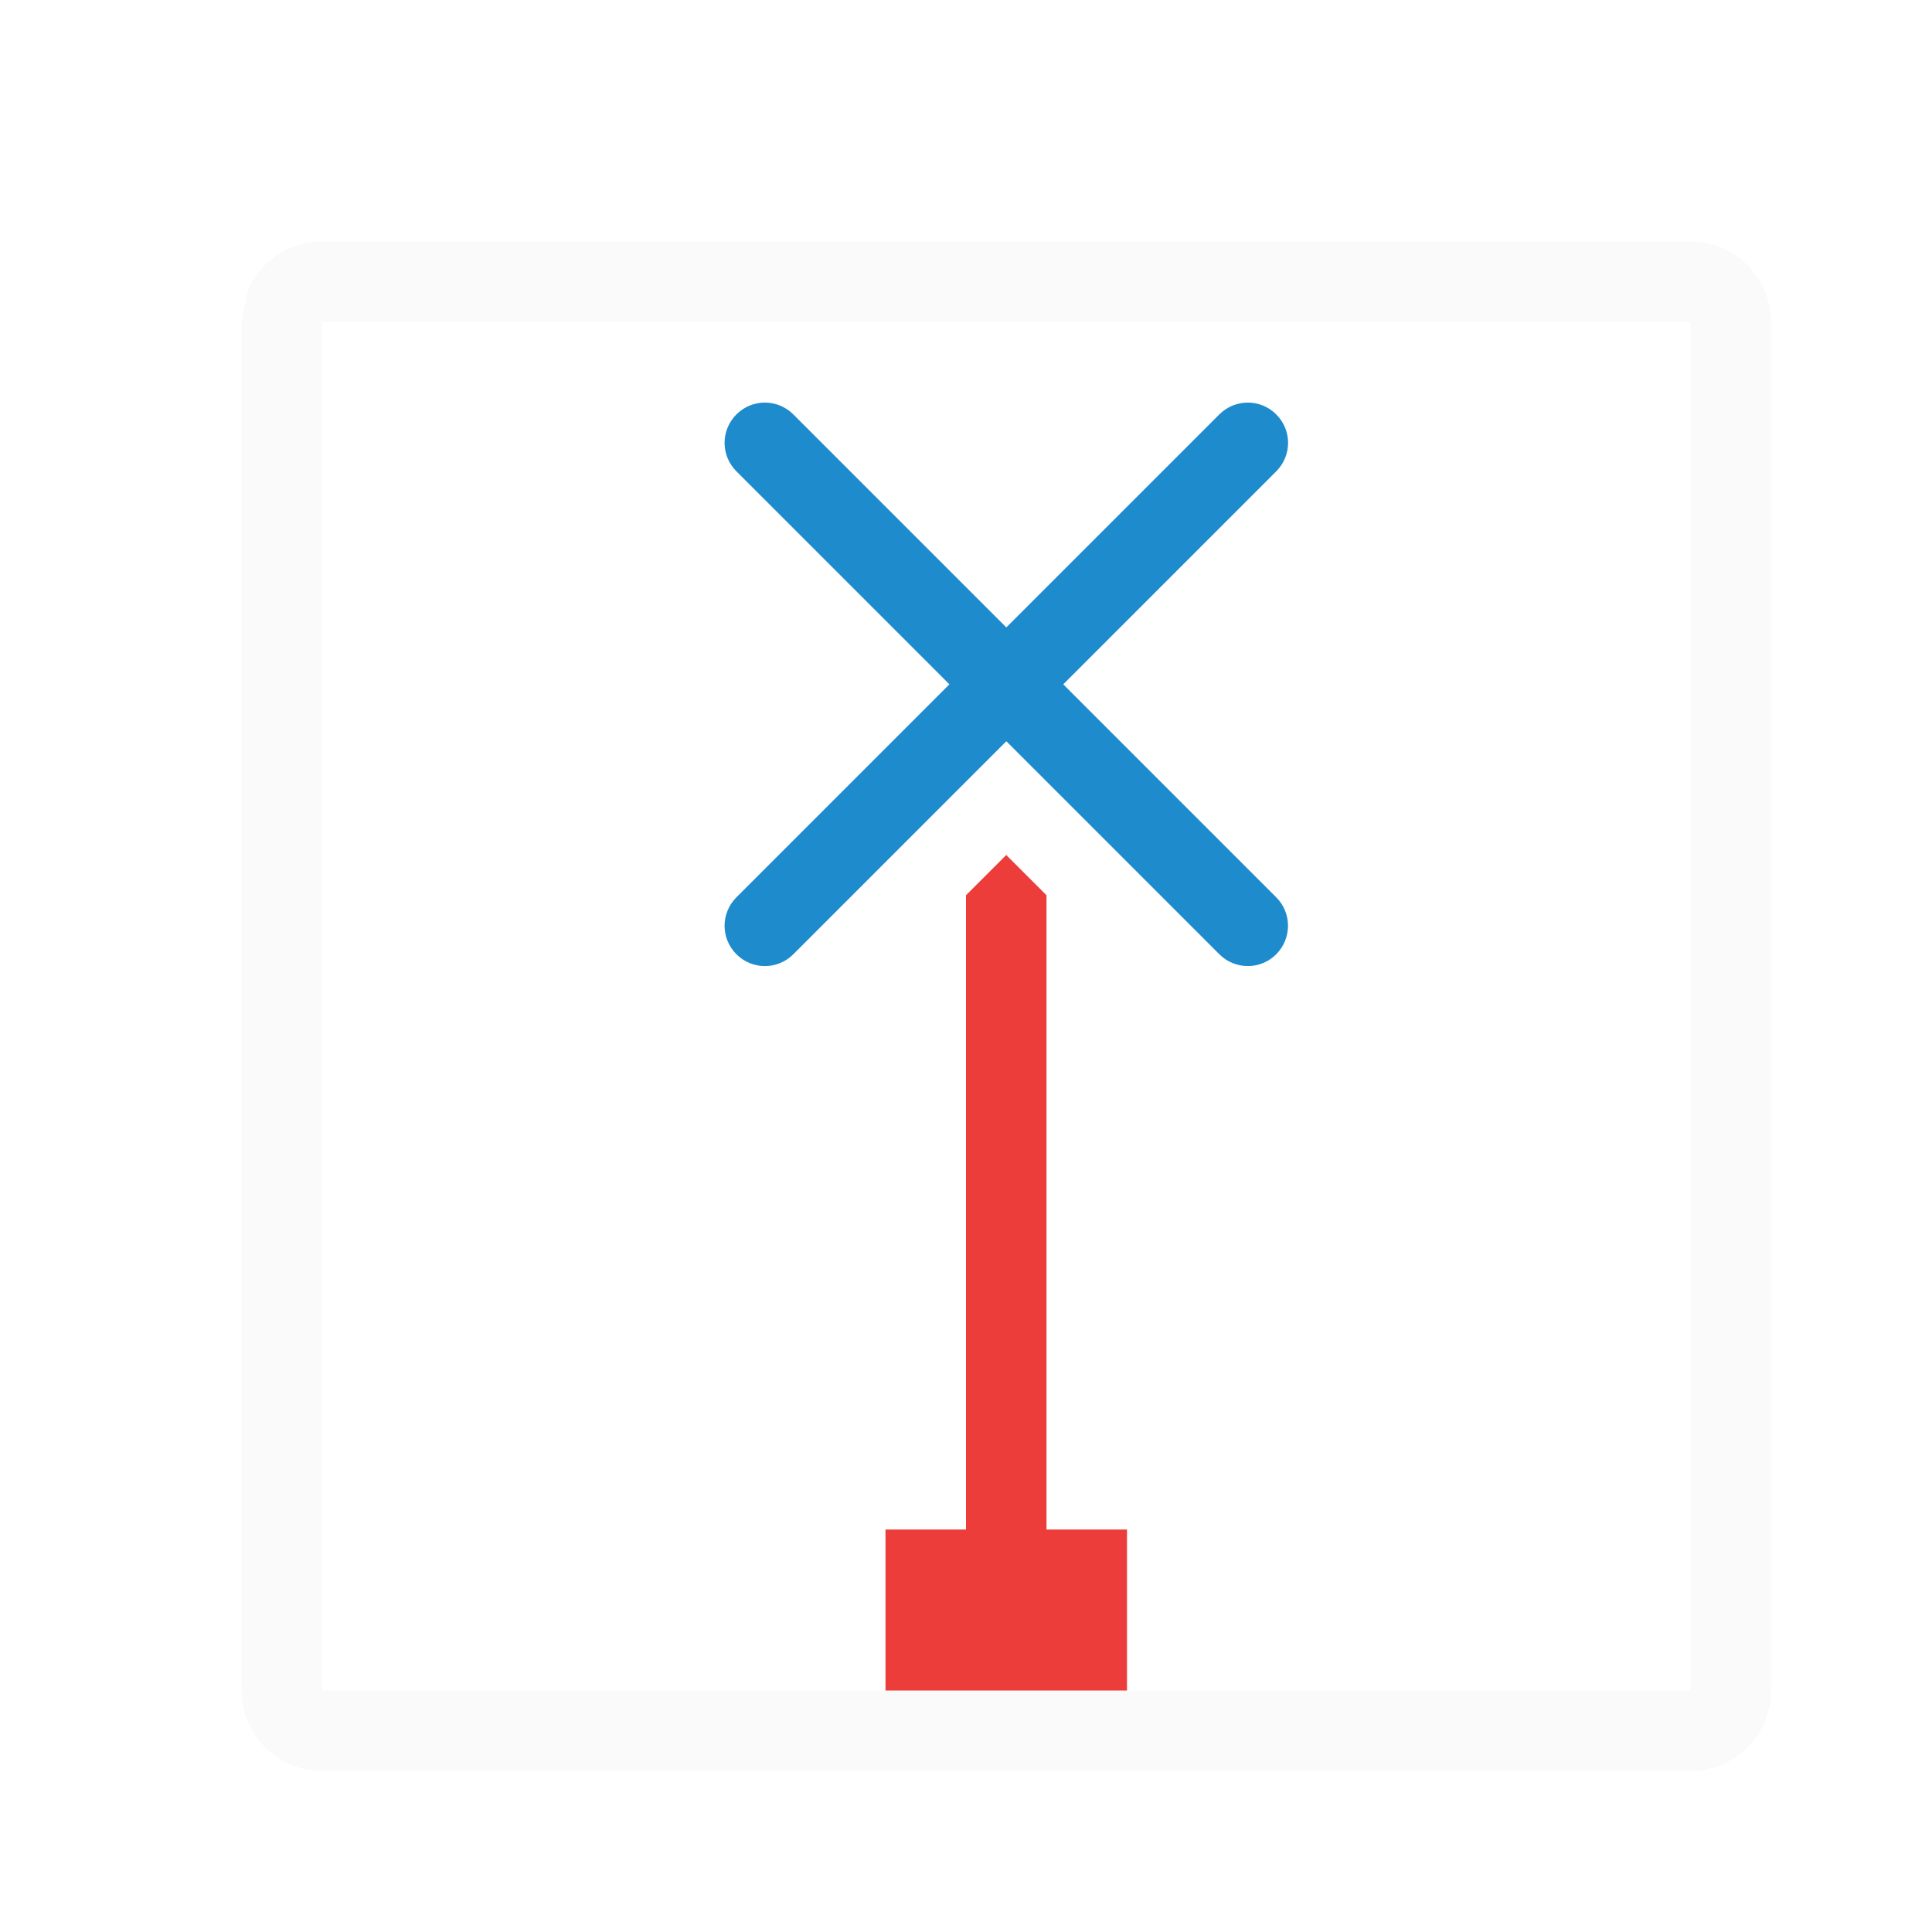
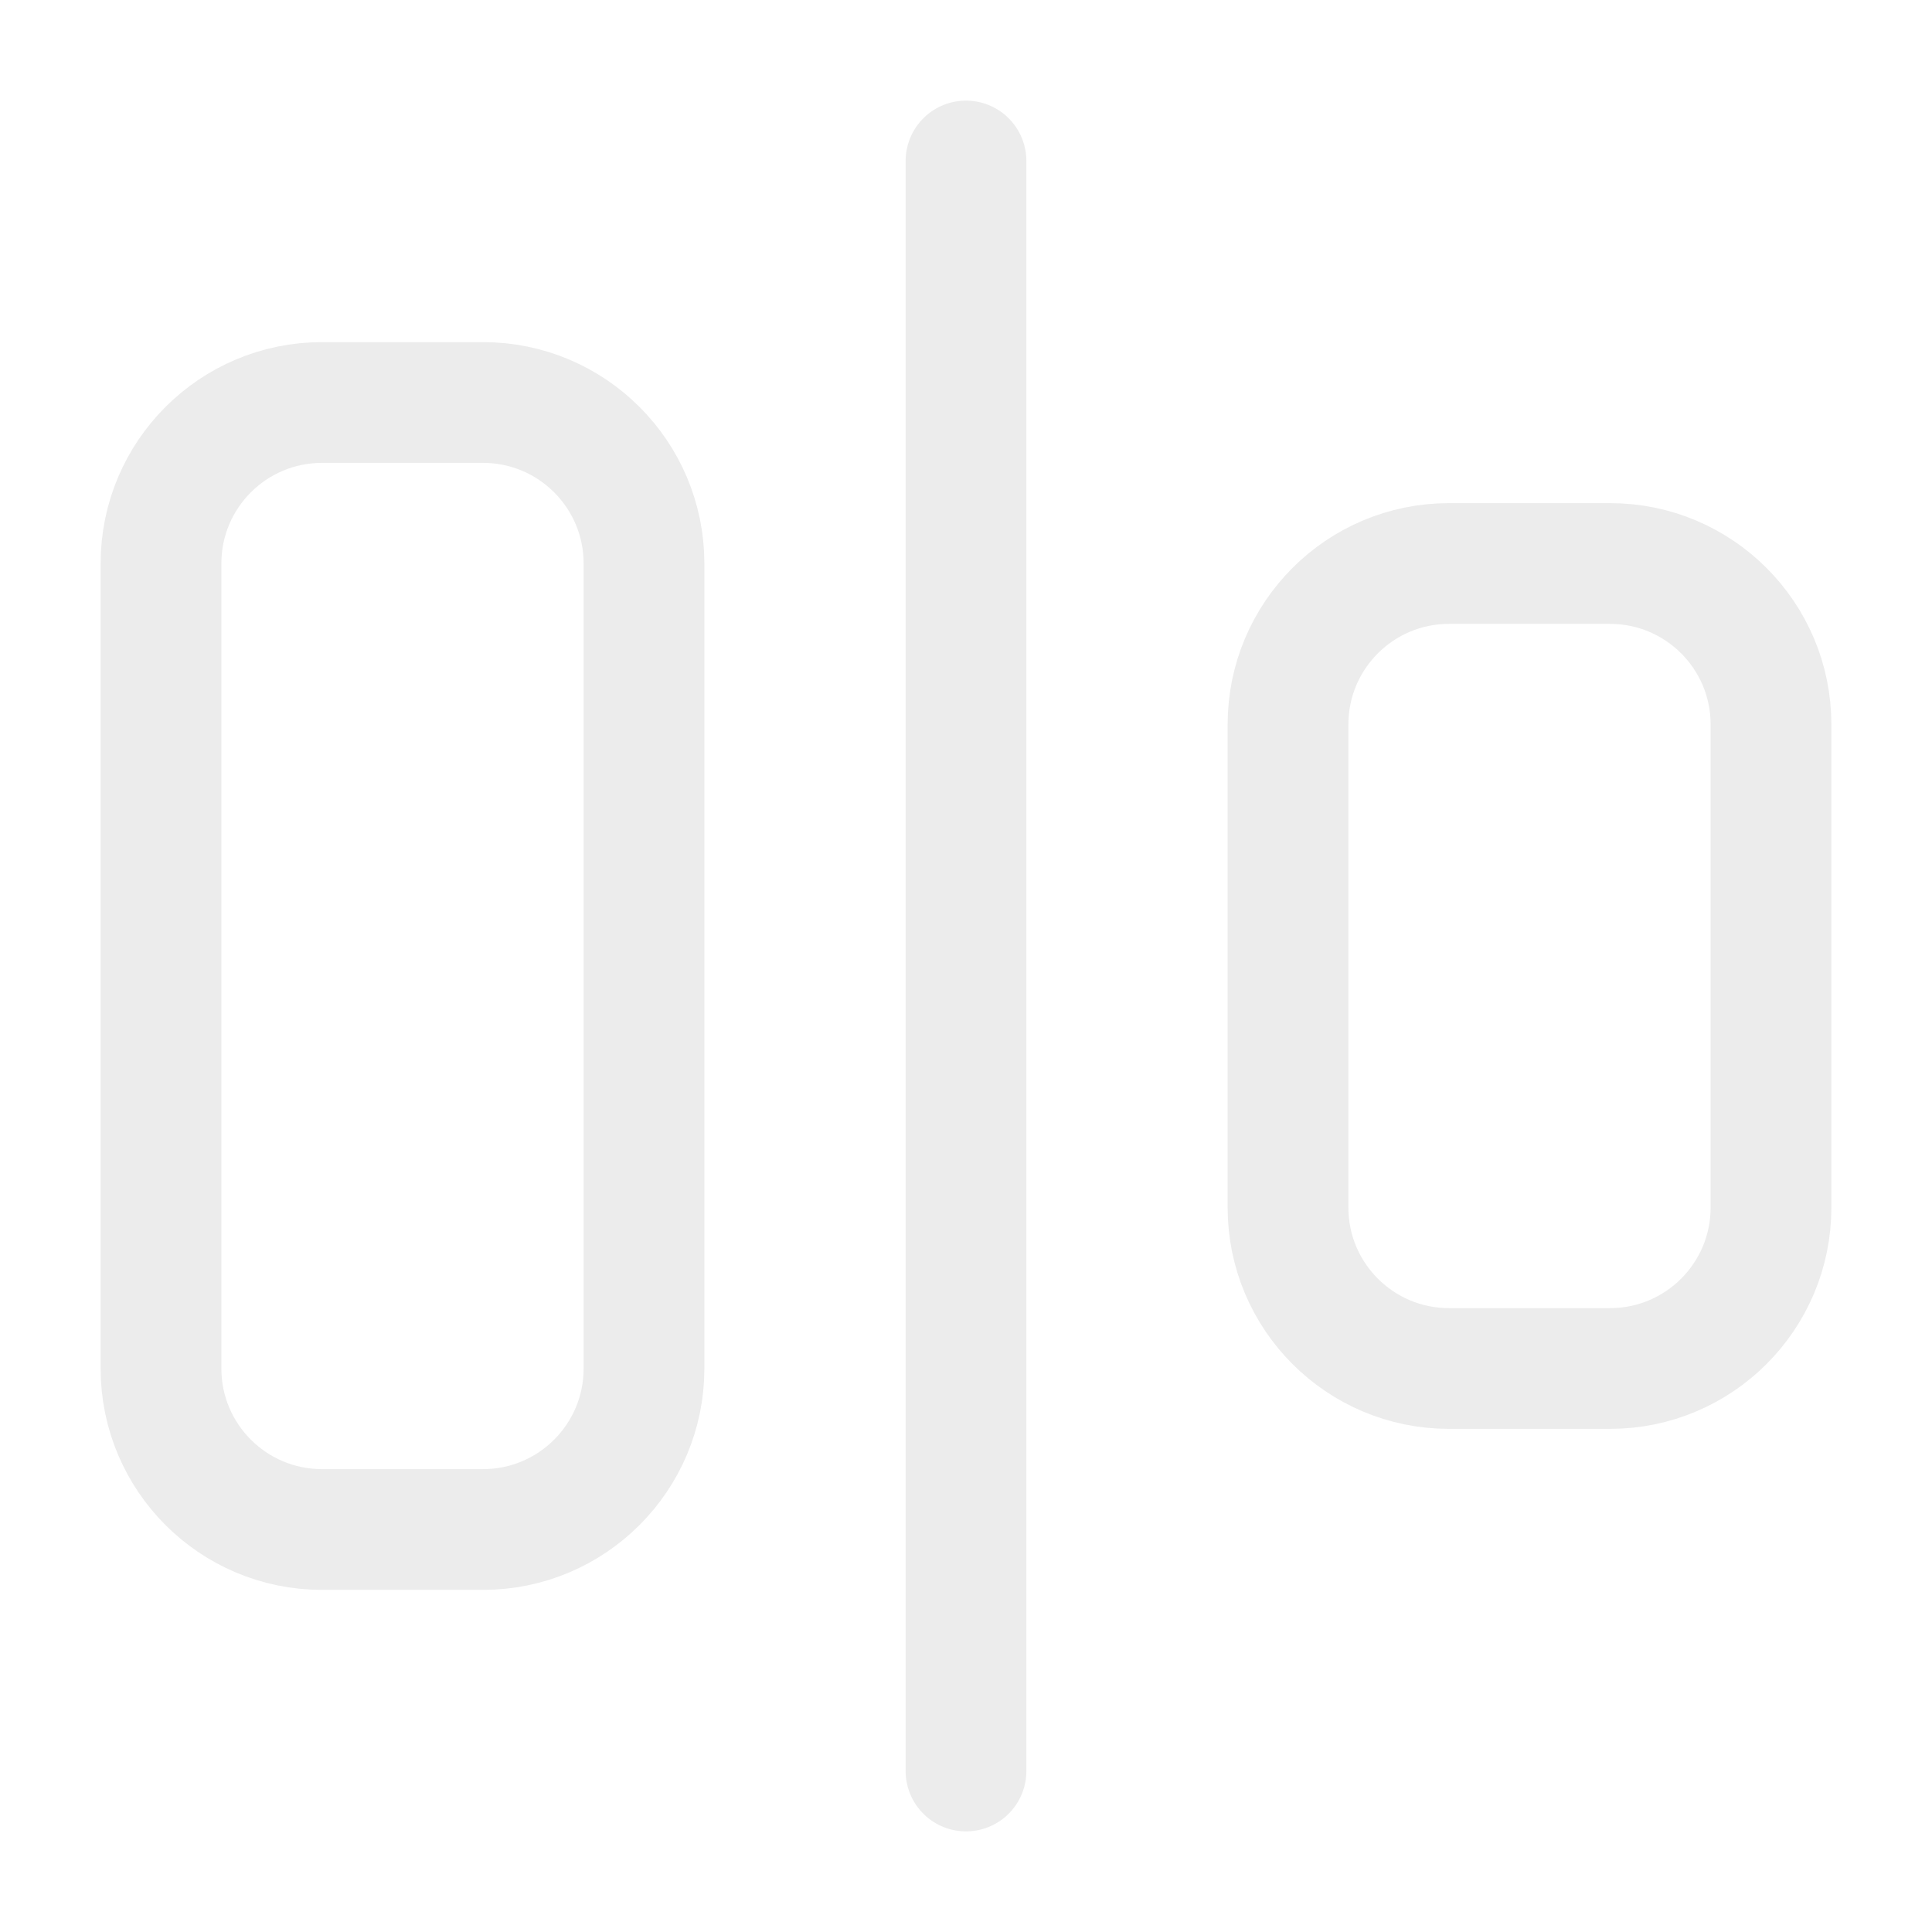
- <svg xmlns="http://www.w3.org/2000/svg" viewBox="0 0 24 24">
-   <path d="m22 21c0 .554-.446 1-1 1h-17c-.554 0-1-.446-1-1v-17l.078-.391c.151-.359.506-.609.922-.609h17c.139 0 .271.028.391.078.359.151.609.506.609.922zm-1 0v-17h-17v17z" fill="#fafafa" />
-   <path d="m11 21h3v-2h-1v-7.879l-.5-.5-.5.5v7.879h-1z" fill="#ed3d3b" />
-   <path d="m16 11.5c0 .128-.049.256-.146.354-.196.196-.511.196-.707 0l-2.646-2.646-2.646 2.646c-.196.196-.511.196-.707 0-.196-.196-.196-.511 0-.707l2.646-2.646-2.646-2.646c-.196-.196-.196-.511 0-.707.196-.196.511-.196.707 0l2.646 2.646 2.646-2.646c.196-.196.511-.196.707 0 .196.196.196.511 0 .707l-2.646 2.646 2.646 2.646c.098.098.146.226.146.354z" fill="#1e8bcd" />
+ <svg xmlns="http://www.w3.org/2000/svg" width="24" height="24" viewBox="0 0 24 24">
+   <g transform="translate(0 0) scale(1)" fill="none" stroke="#ECECEC" stroke-width="1.5" stroke-linecap="round" stroke-linejoin="round">
+     <rect width="6" height="14" x="2" y="5" rx="2" />
+     <rect width="6" height="10" x="16" y="7" rx="2" />
+     <path d="M12 2v20" />
+   </g>
</svg>
